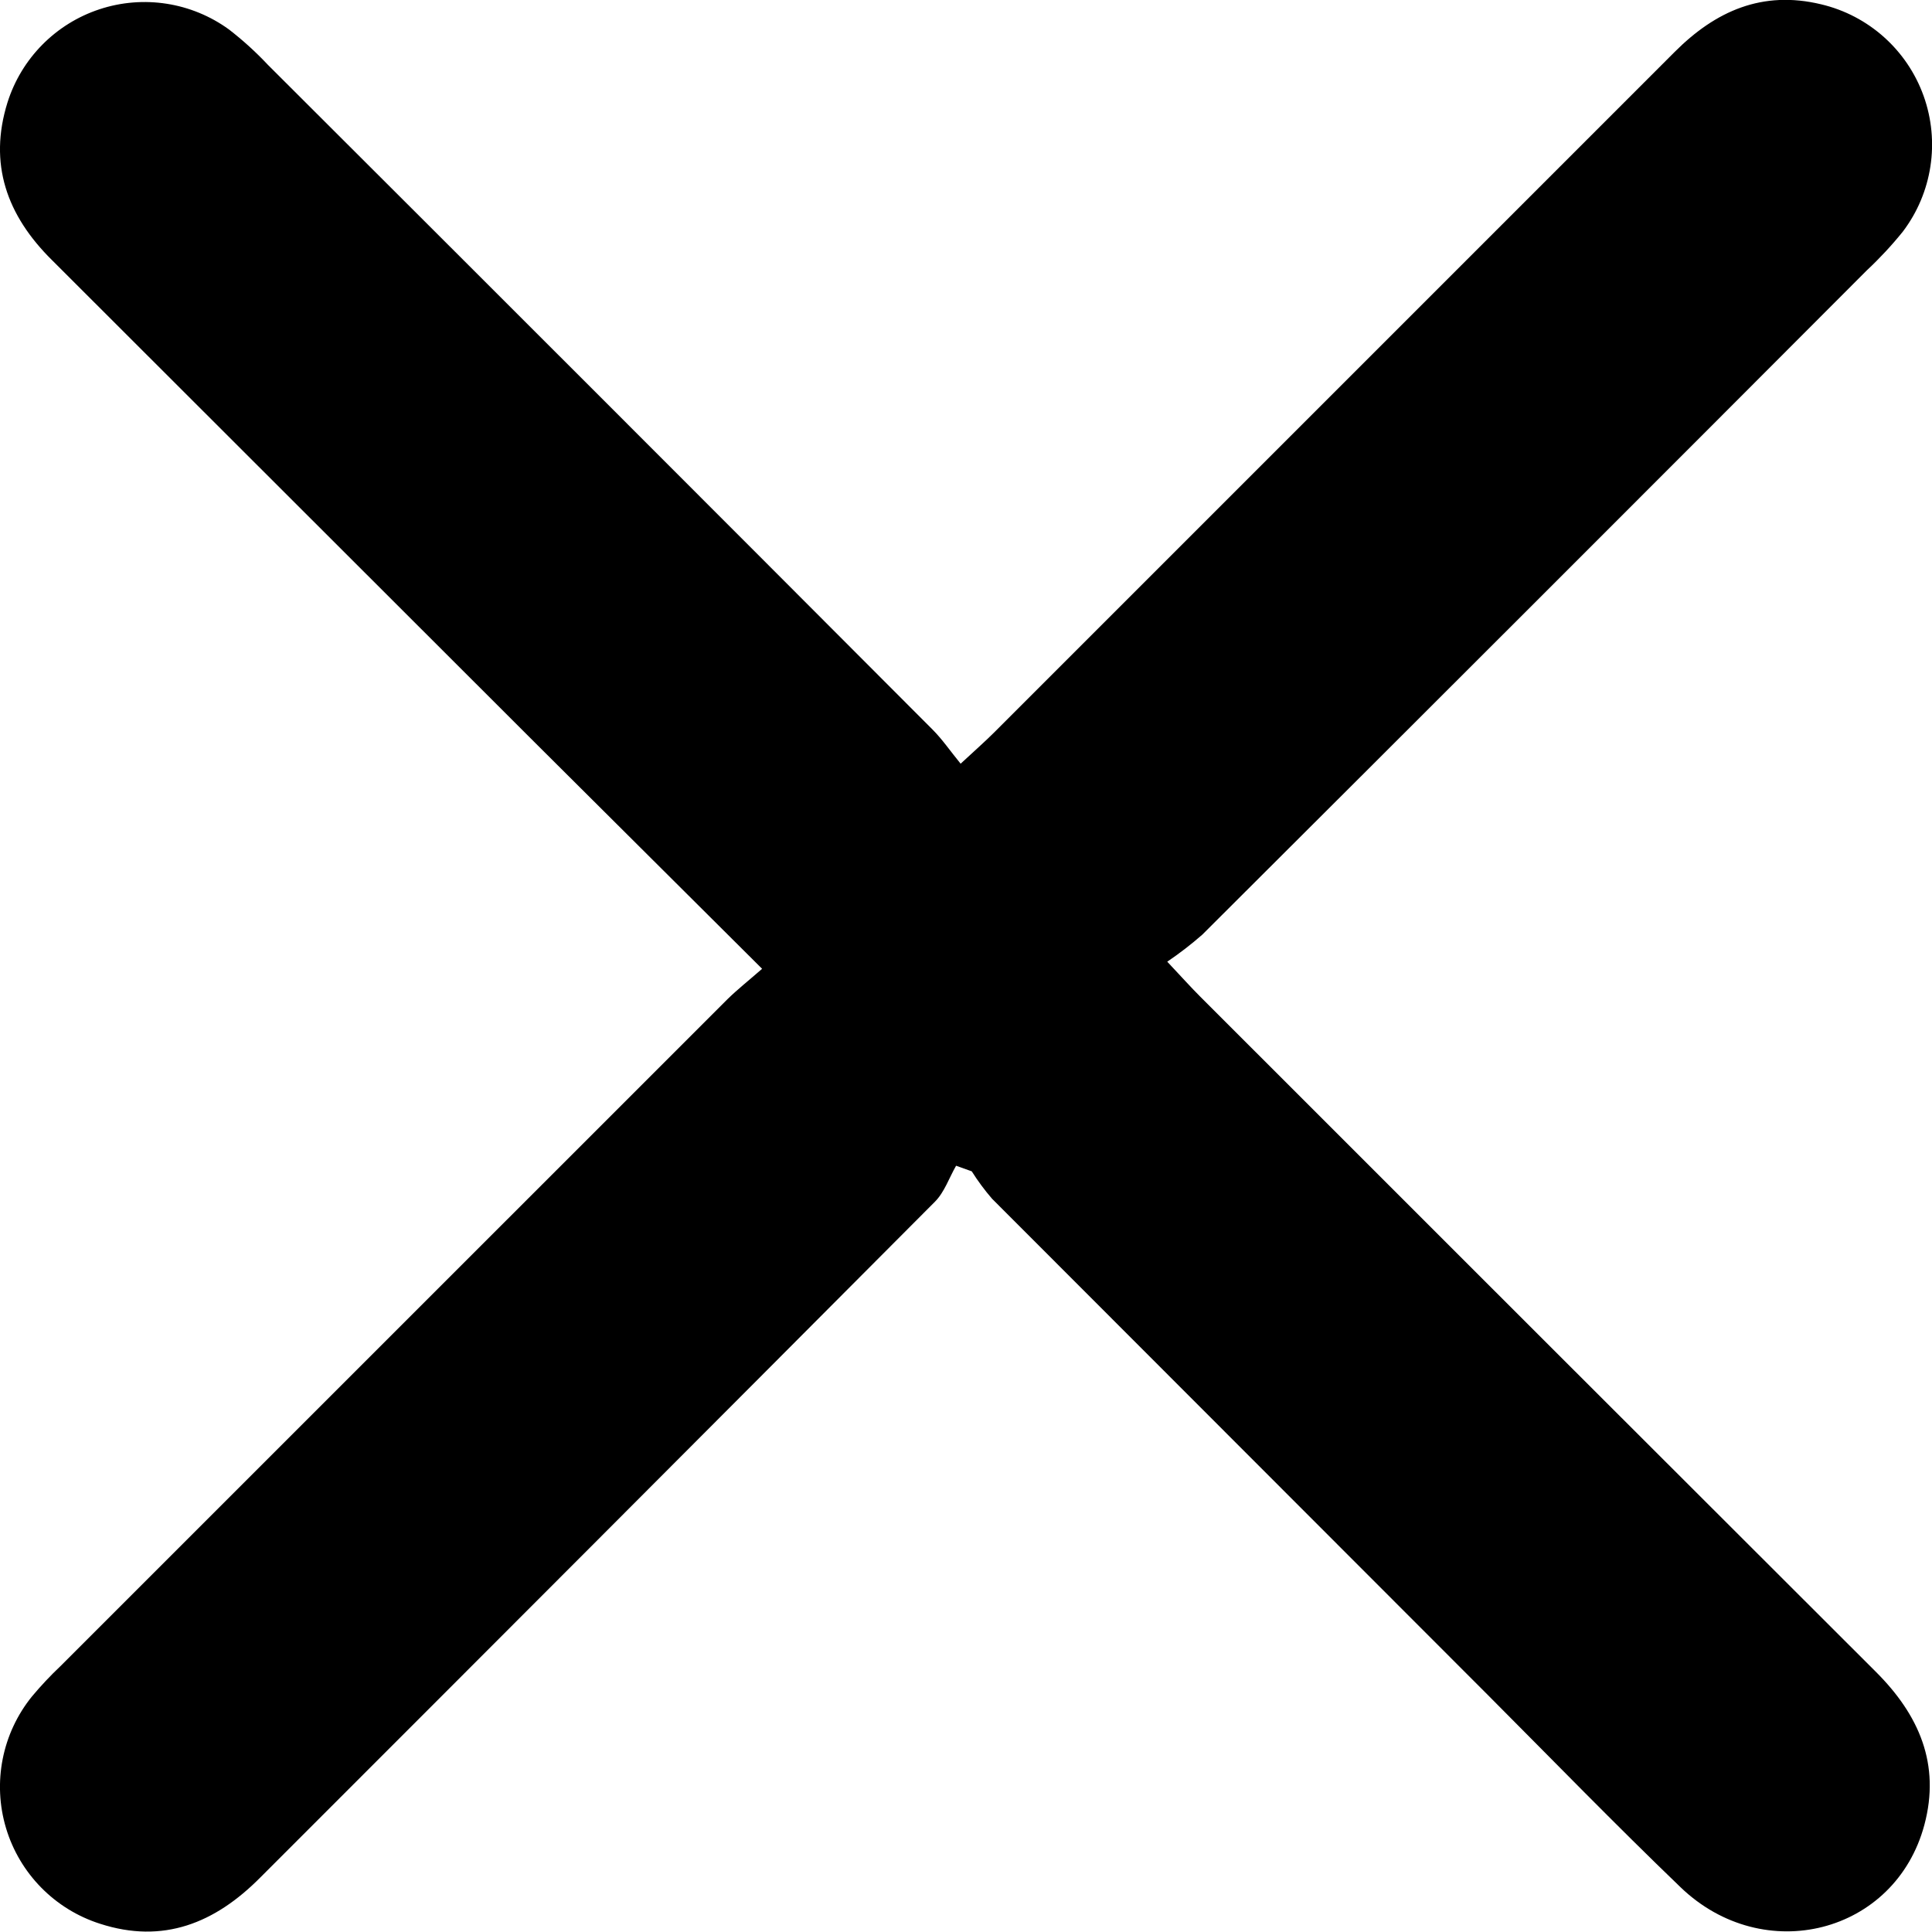
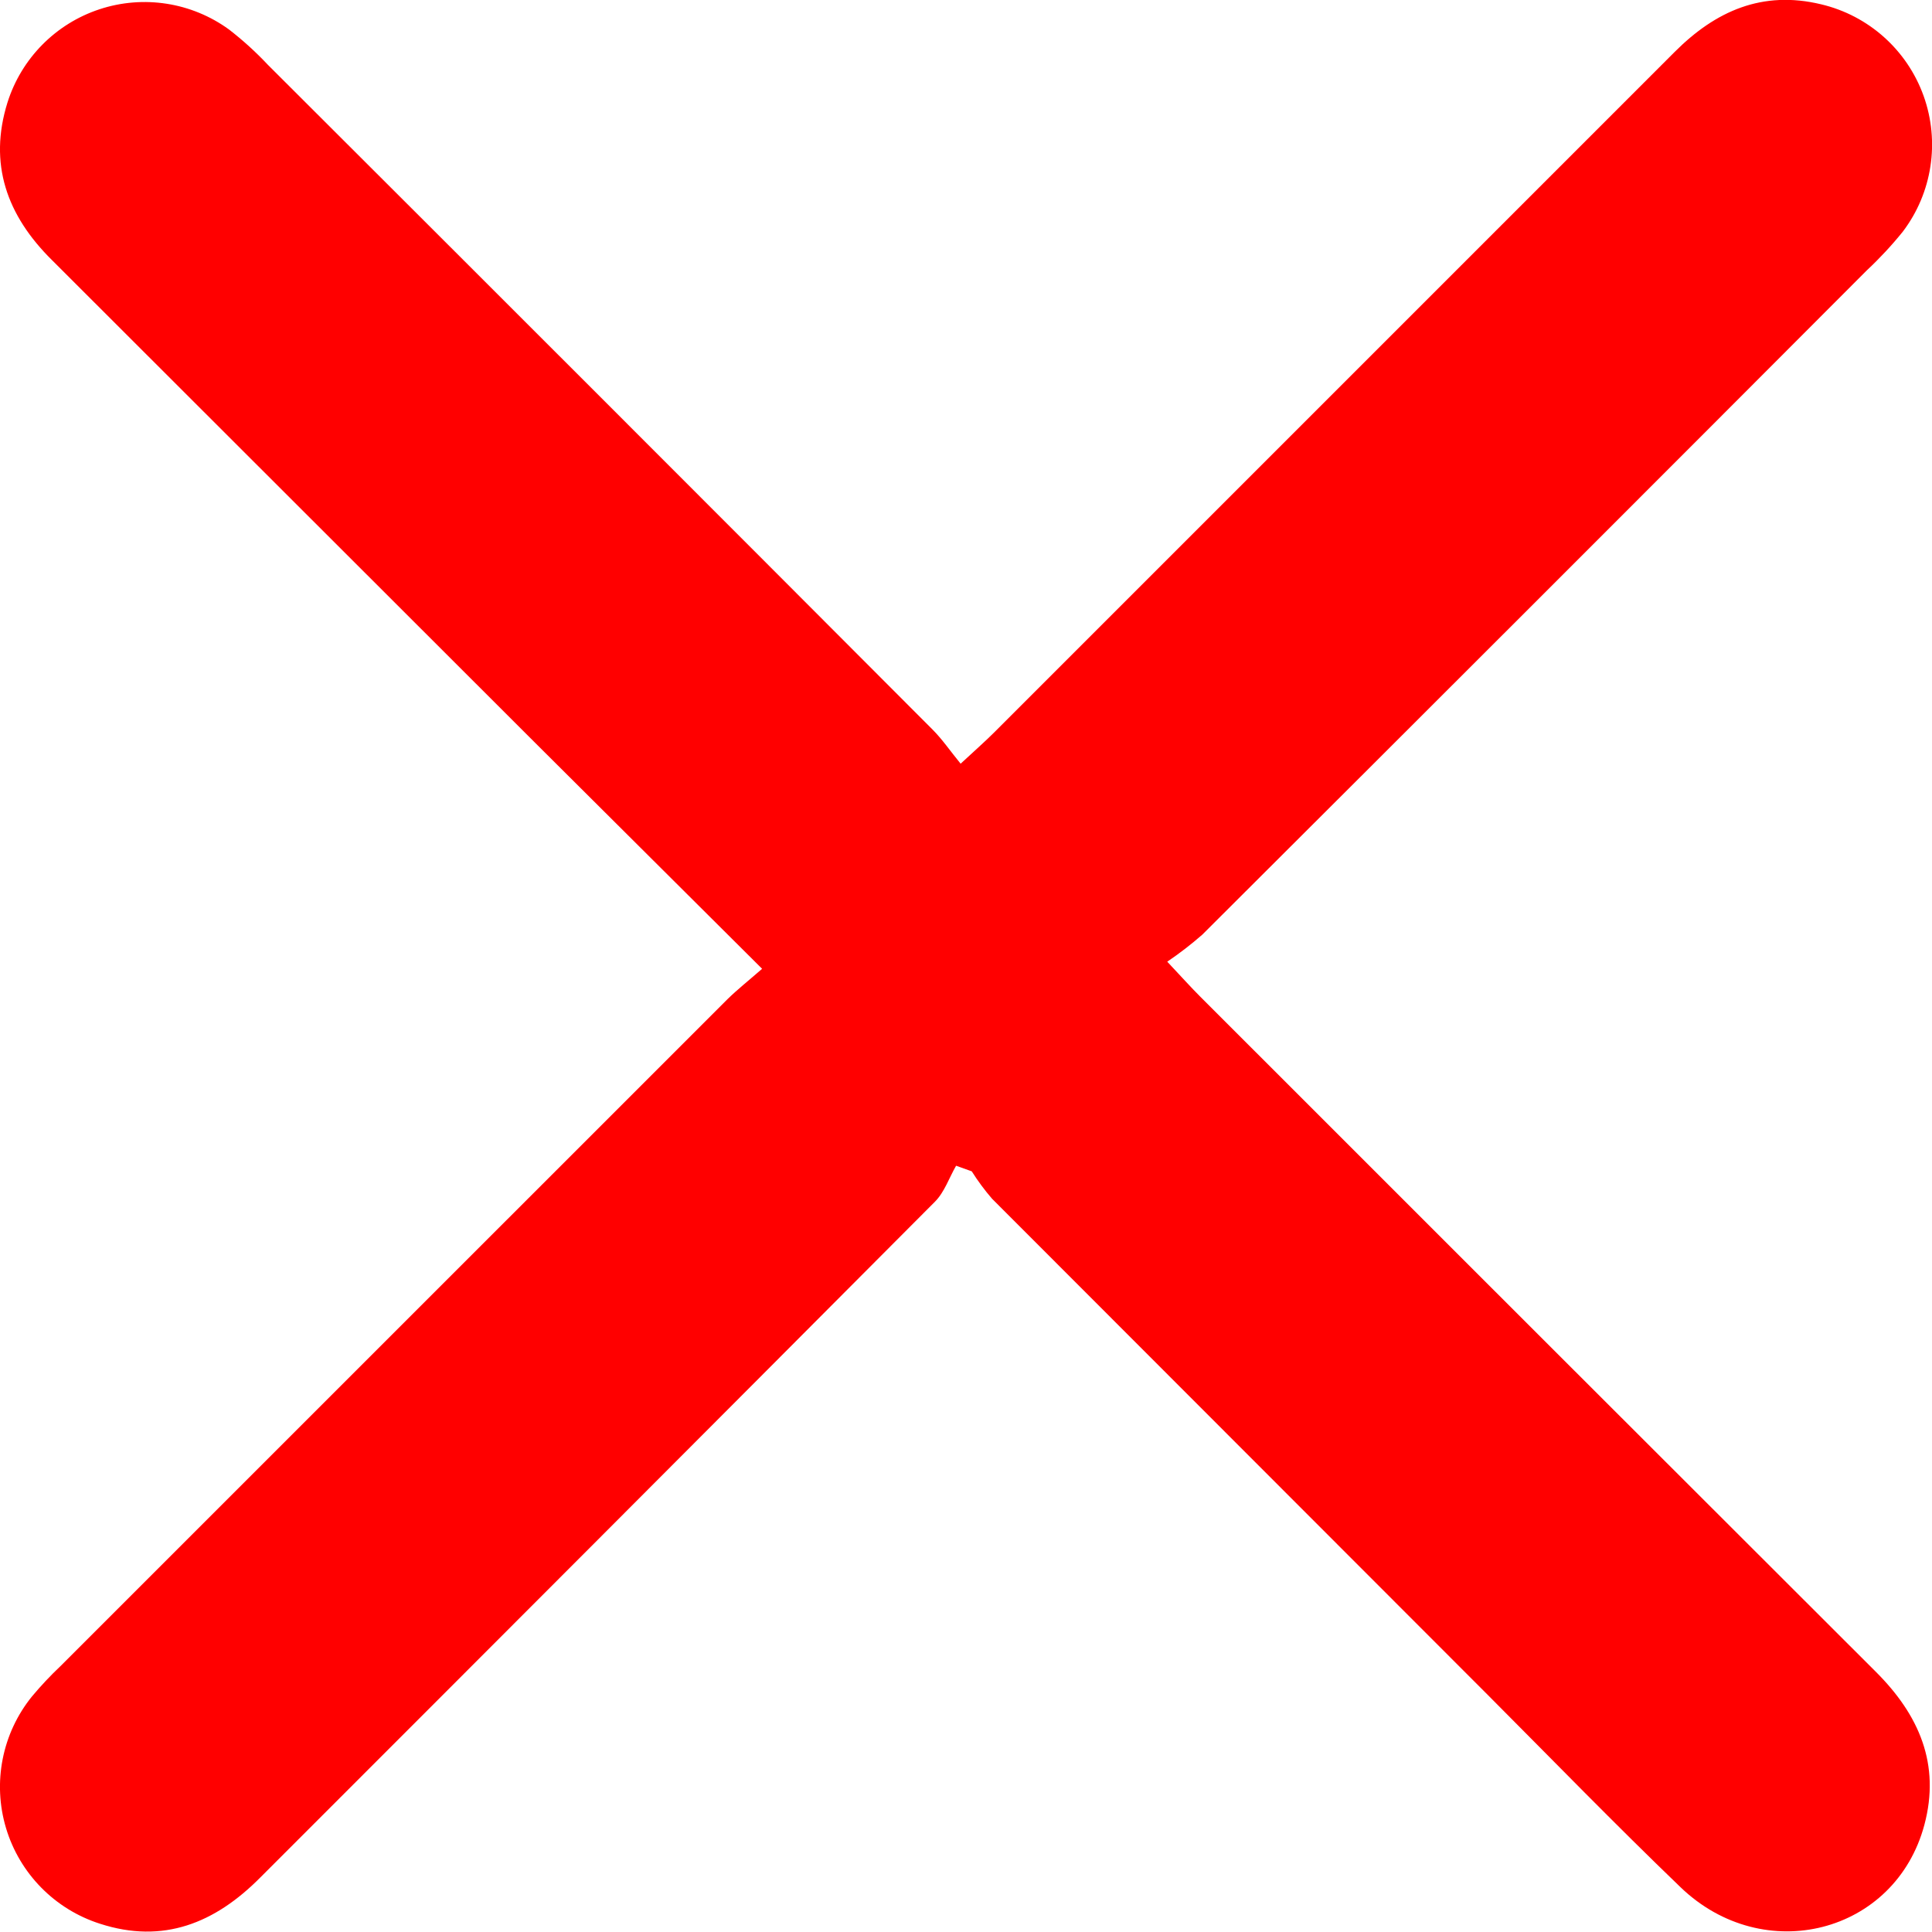
- <svg xmlns="http://www.w3.org/2000/svg" id="Layer_1" data-name="Layer 1" viewBox="0 0 255.46 255.42">
+ <svg xmlns="http://www.w3.org/2000/svg" id="Layer_1" data-name="Layer 1" style="fill: red;" viewBox="0 0 255.46 255.42">
  <path d="M1072.49-319c-10.43-10.39-20.21-20.12-30-29.87q-31.95-31.92-63.9-63.84c-6-5.93-8.4-12.76-5.88-20.84A19,19,0,0,1,1002-443.2a44,44,0,0,1,5.16,4.69q44,43.9,87.86,87.87c1.29,1.29,2.33,2.82,3.72,4.52,1.85-1.72,3.17-2.87,4.41-4.11q45-45,90-90c5.42-5.43,11.61-8.17,19.37-6.3a19.06,19.06,0,0,1,10.8,30.06,49.74,49.74,0,0,1-4.75,5.11q-43.9,44-87.88,87.85a47.15,47.15,0,0,1-4.63,3.57c1.93,2.05,3.11,3.37,4.36,4.62q44.63,44.64,89.3,89.24c5.78,5.75,8.59,12.28,6.45,20.28-3.85,14.37-21.23,18.83-32.24,8.24-8.63-8.3-17-16.91-25.44-25.38q-32.81-32.82-65.6-65.66a30.26,30.26,0,0,1-2.68-3.62l-2.07-.74c-.92,1.6-1.54,3.49-2.79,4.75q-44.55,44.72-89.2,89.35c-6,6.06-12.86,8.83-21.2,6.13a19,19,0,0,1-9-30.06,47.11,47.11,0,0,1,3.76-4q44.1-44.11,88.22-88.21C1069.23-316.27,1070.67-317.41,1072.49-319Z" transform="translate(-971.72 447.1)" />
</svg>
